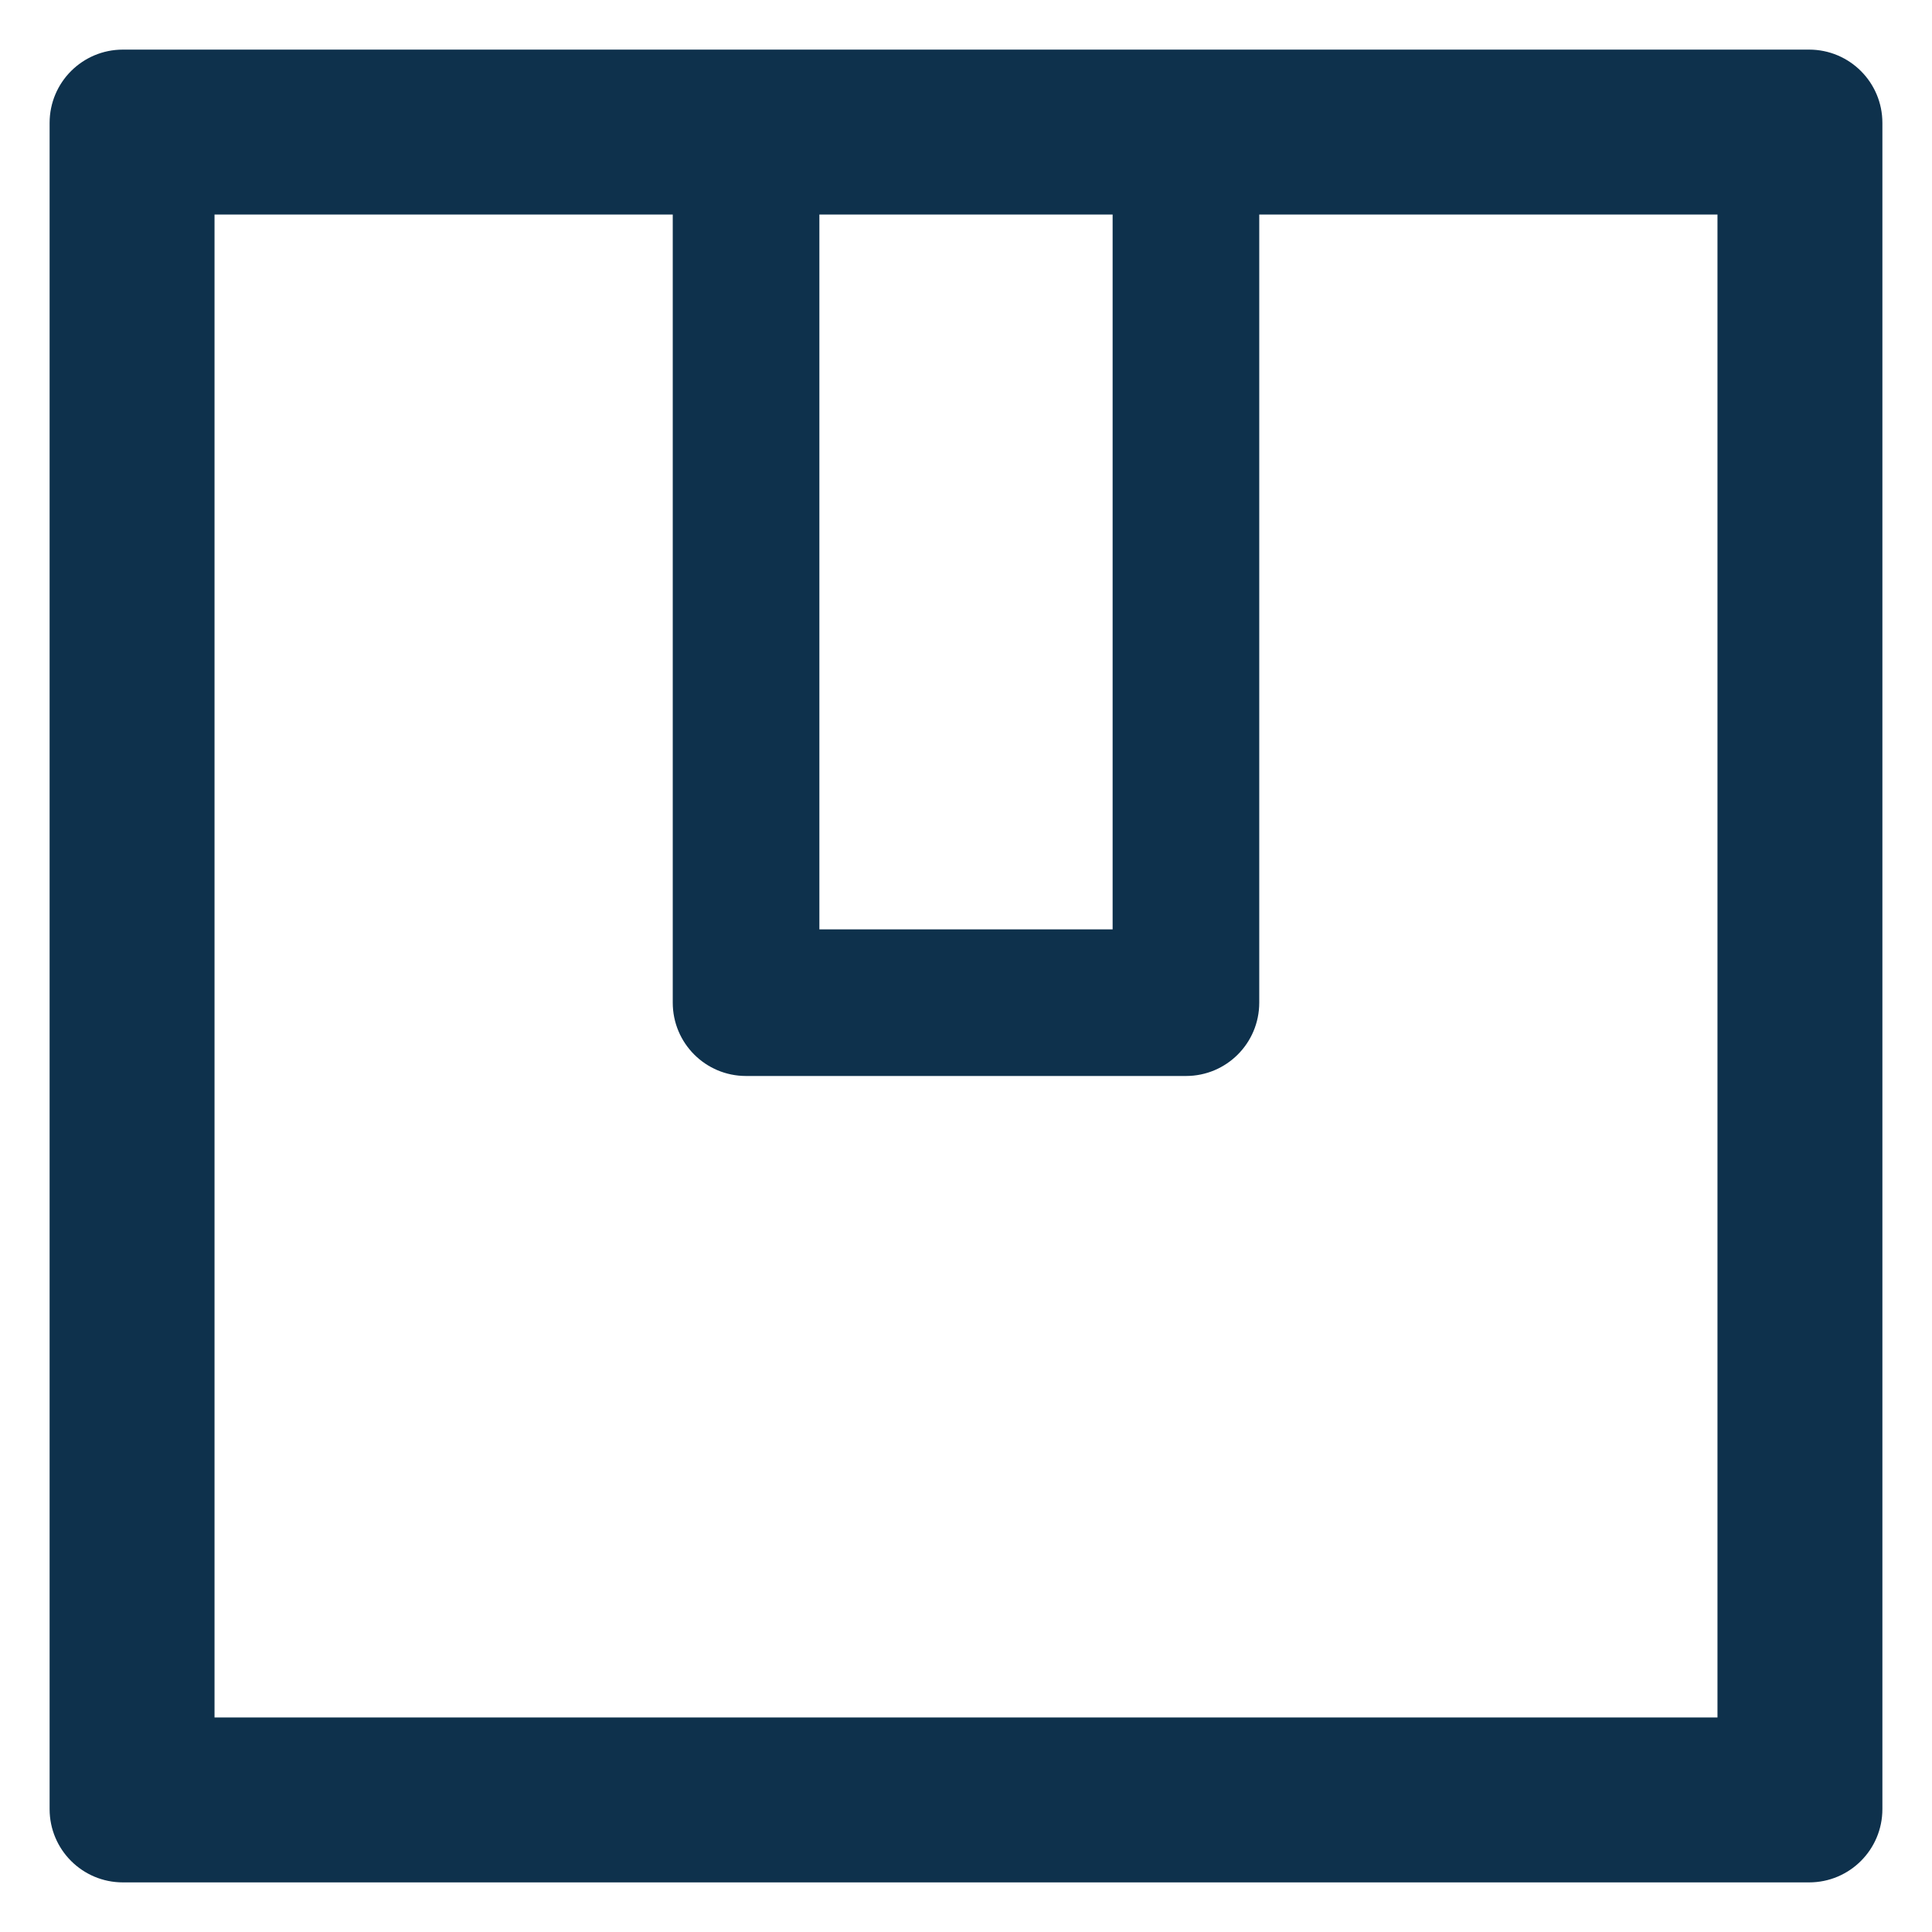
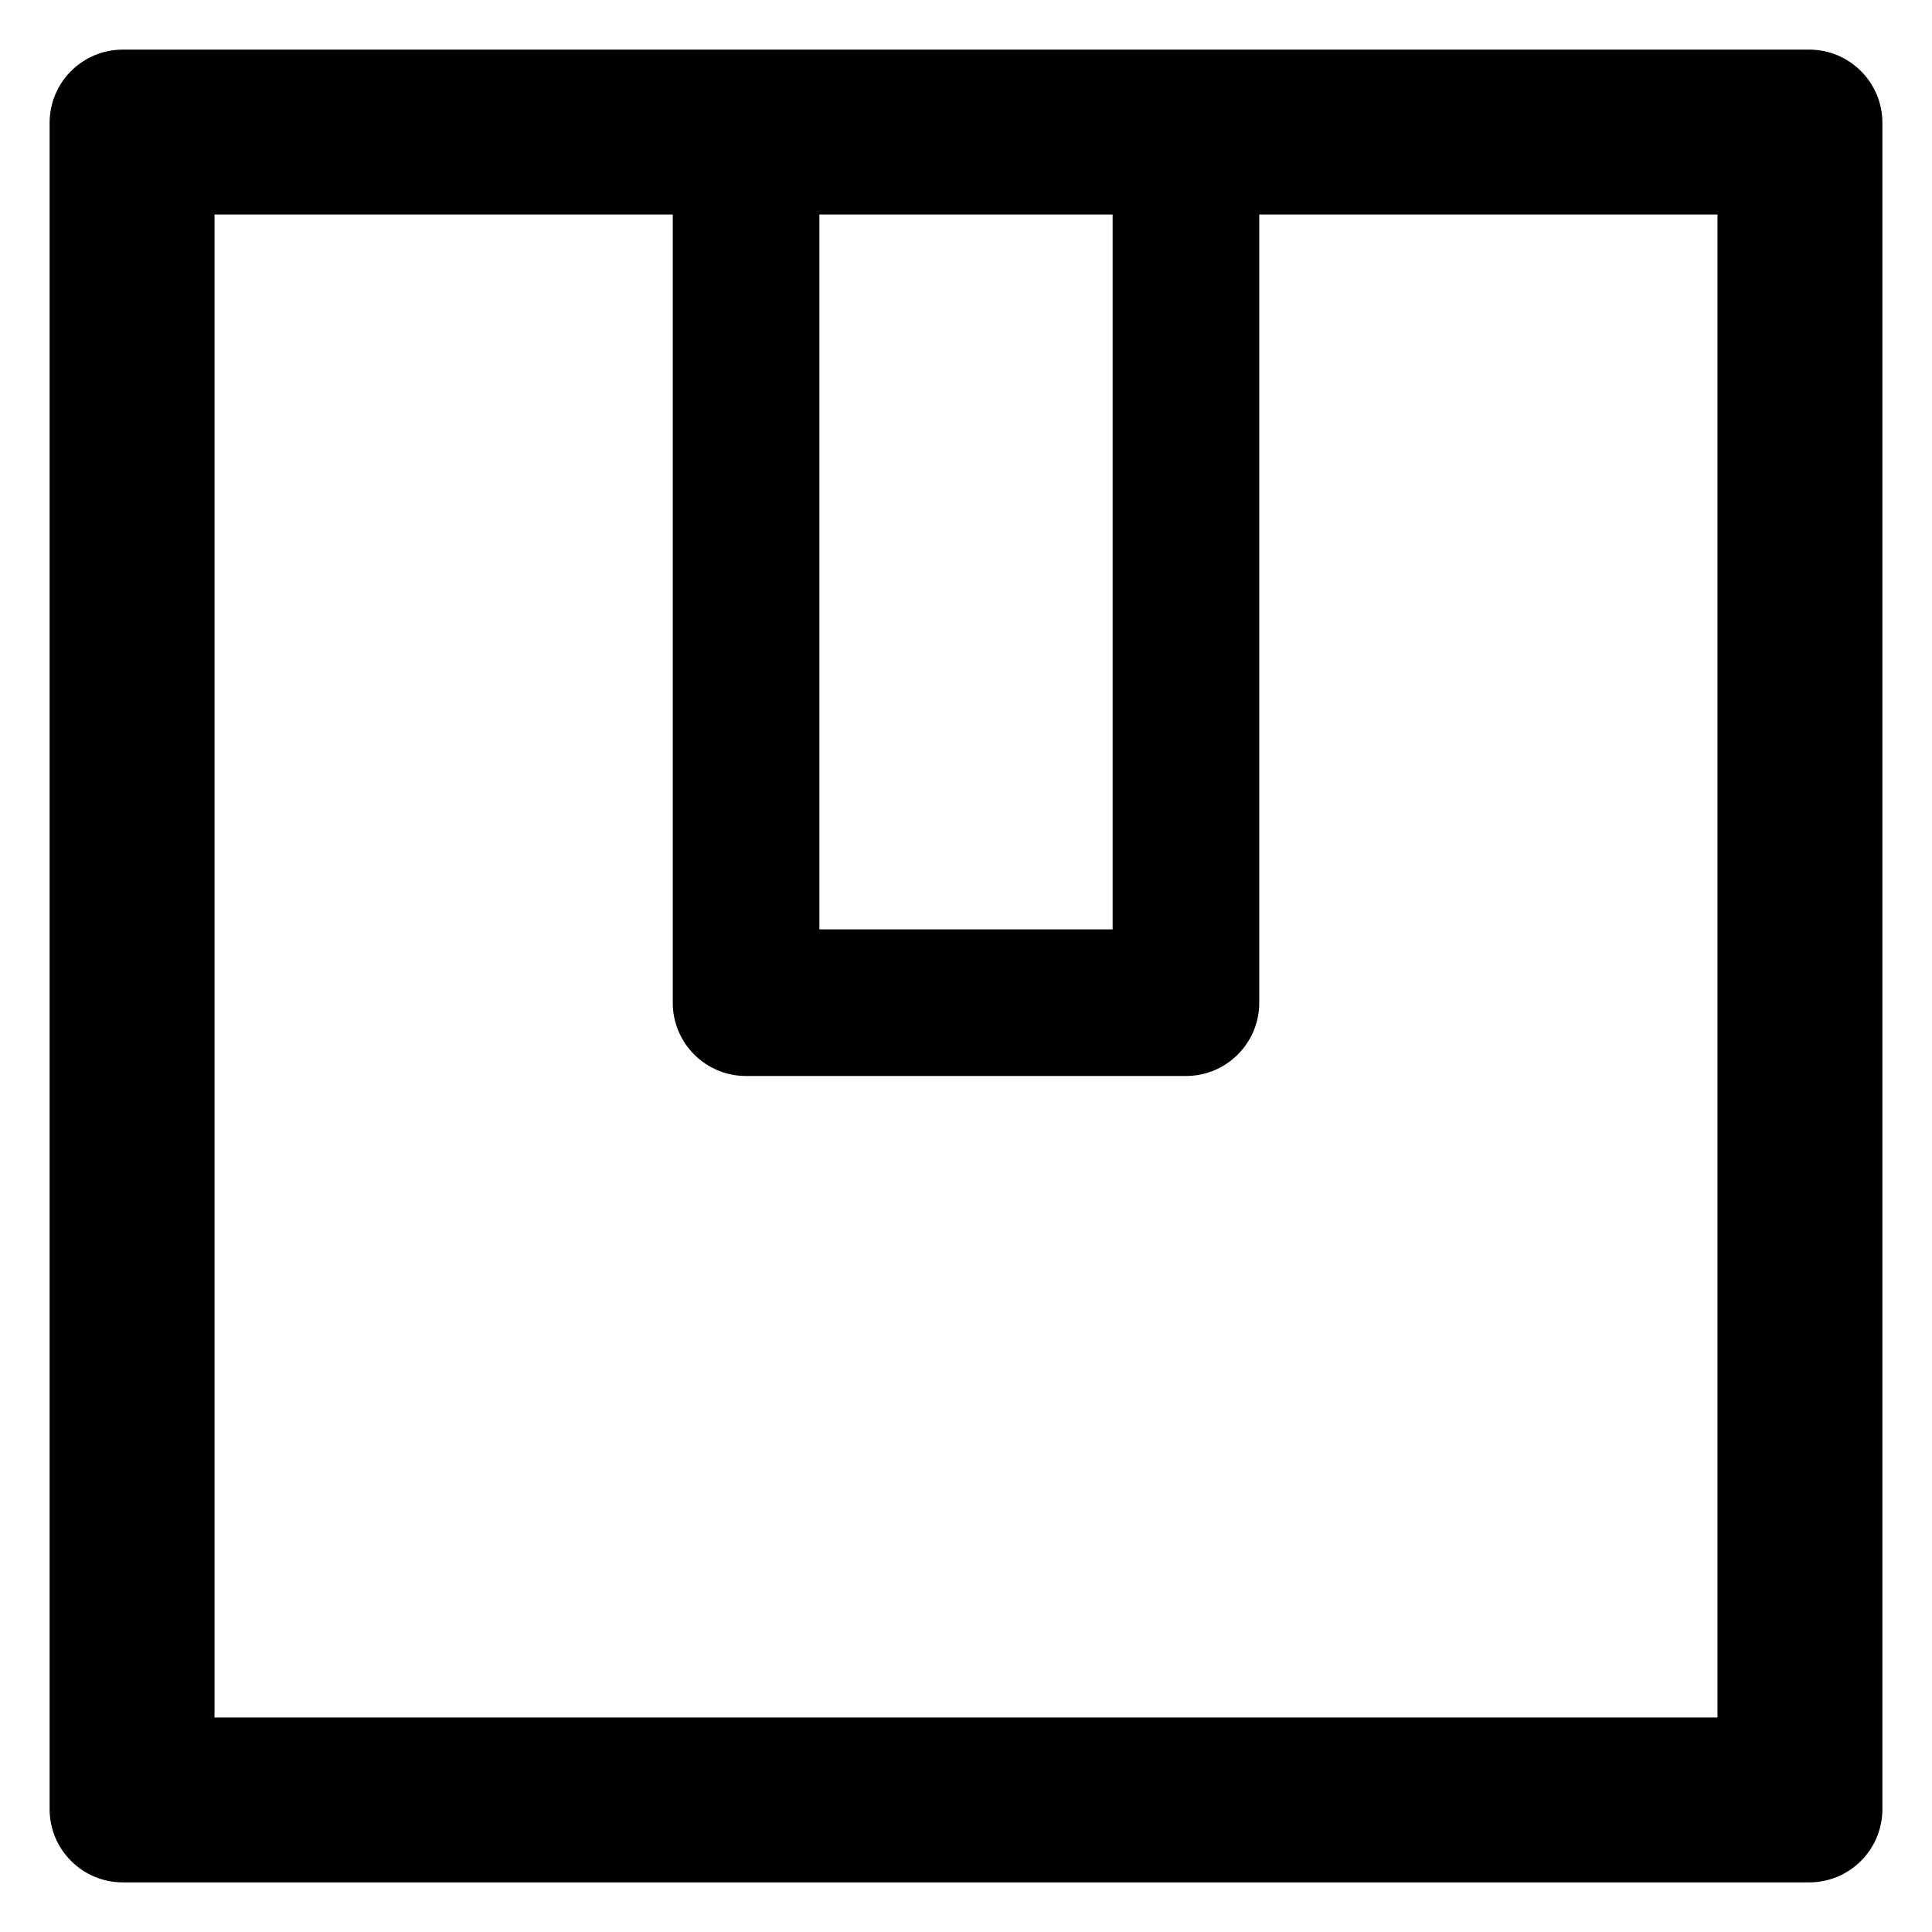
- <svg xmlns="http://www.w3.org/2000/svg" width="28" height="28" viewBox="0 0 28 28" fill="none">
-   <path d="M0.719 1.781L0.719 26.219C0.719 26.806 1.194 27.281 1.781 27.281L26.219 27.281C26.806 27.281 27.281 26.806 27.281 26.219L27.281 1.781C27.281 1.194 26.806 0.719 26.219 0.719L1.781 0.719C1.194 0.719 0.719 1.194 0.719 1.781ZM16.125 3.109L16.125 13.469L11.875 13.469L11.875 3.109L16.125 3.109ZM24.891 3.109L24.891 24.891L3.109 24.891L3.109 3.109L9.75 3.109L9.75 14.531C9.75 15.119 10.225 15.594 10.812 15.594L17.188 15.594C17.775 15.594 18.25 15.119 18.25 14.531L18.25 3.109L24.891 3.109Z" fill="#0E314C" />
+ <svg xmlns="http://www.w3.org/2000/svg" width="28" height="28" viewBox="0 0 28 28">
+   <path d="M0.719 1.781L0.719 26.219C0.719 26.806 1.194 27.281 1.781 27.281L26.219 27.281C26.806 27.281 27.281 26.806 27.281 26.219L27.281 1.781C27.281 1.194 26.806 0.719 26.219 0.719L1.781 0.719C1.194 0.719 0.719 1.194 0.719 1.781ZM16.125 3.109L16.125 13.469L11.875 13.469L11.875 3.109L16.125 3.109ZM24.891 3.109L24.891 24.891L3.109 24.891L3.109 3.109L9.75 3.109L9.75 14.531C9.75 15.119 10.225 15.594 10.812 15.594L17.188 15.594C17.775 15.594 18.25 15.119 18.25 14.531L18.25 3.109L24.891 3.109Z" />
</svg>
